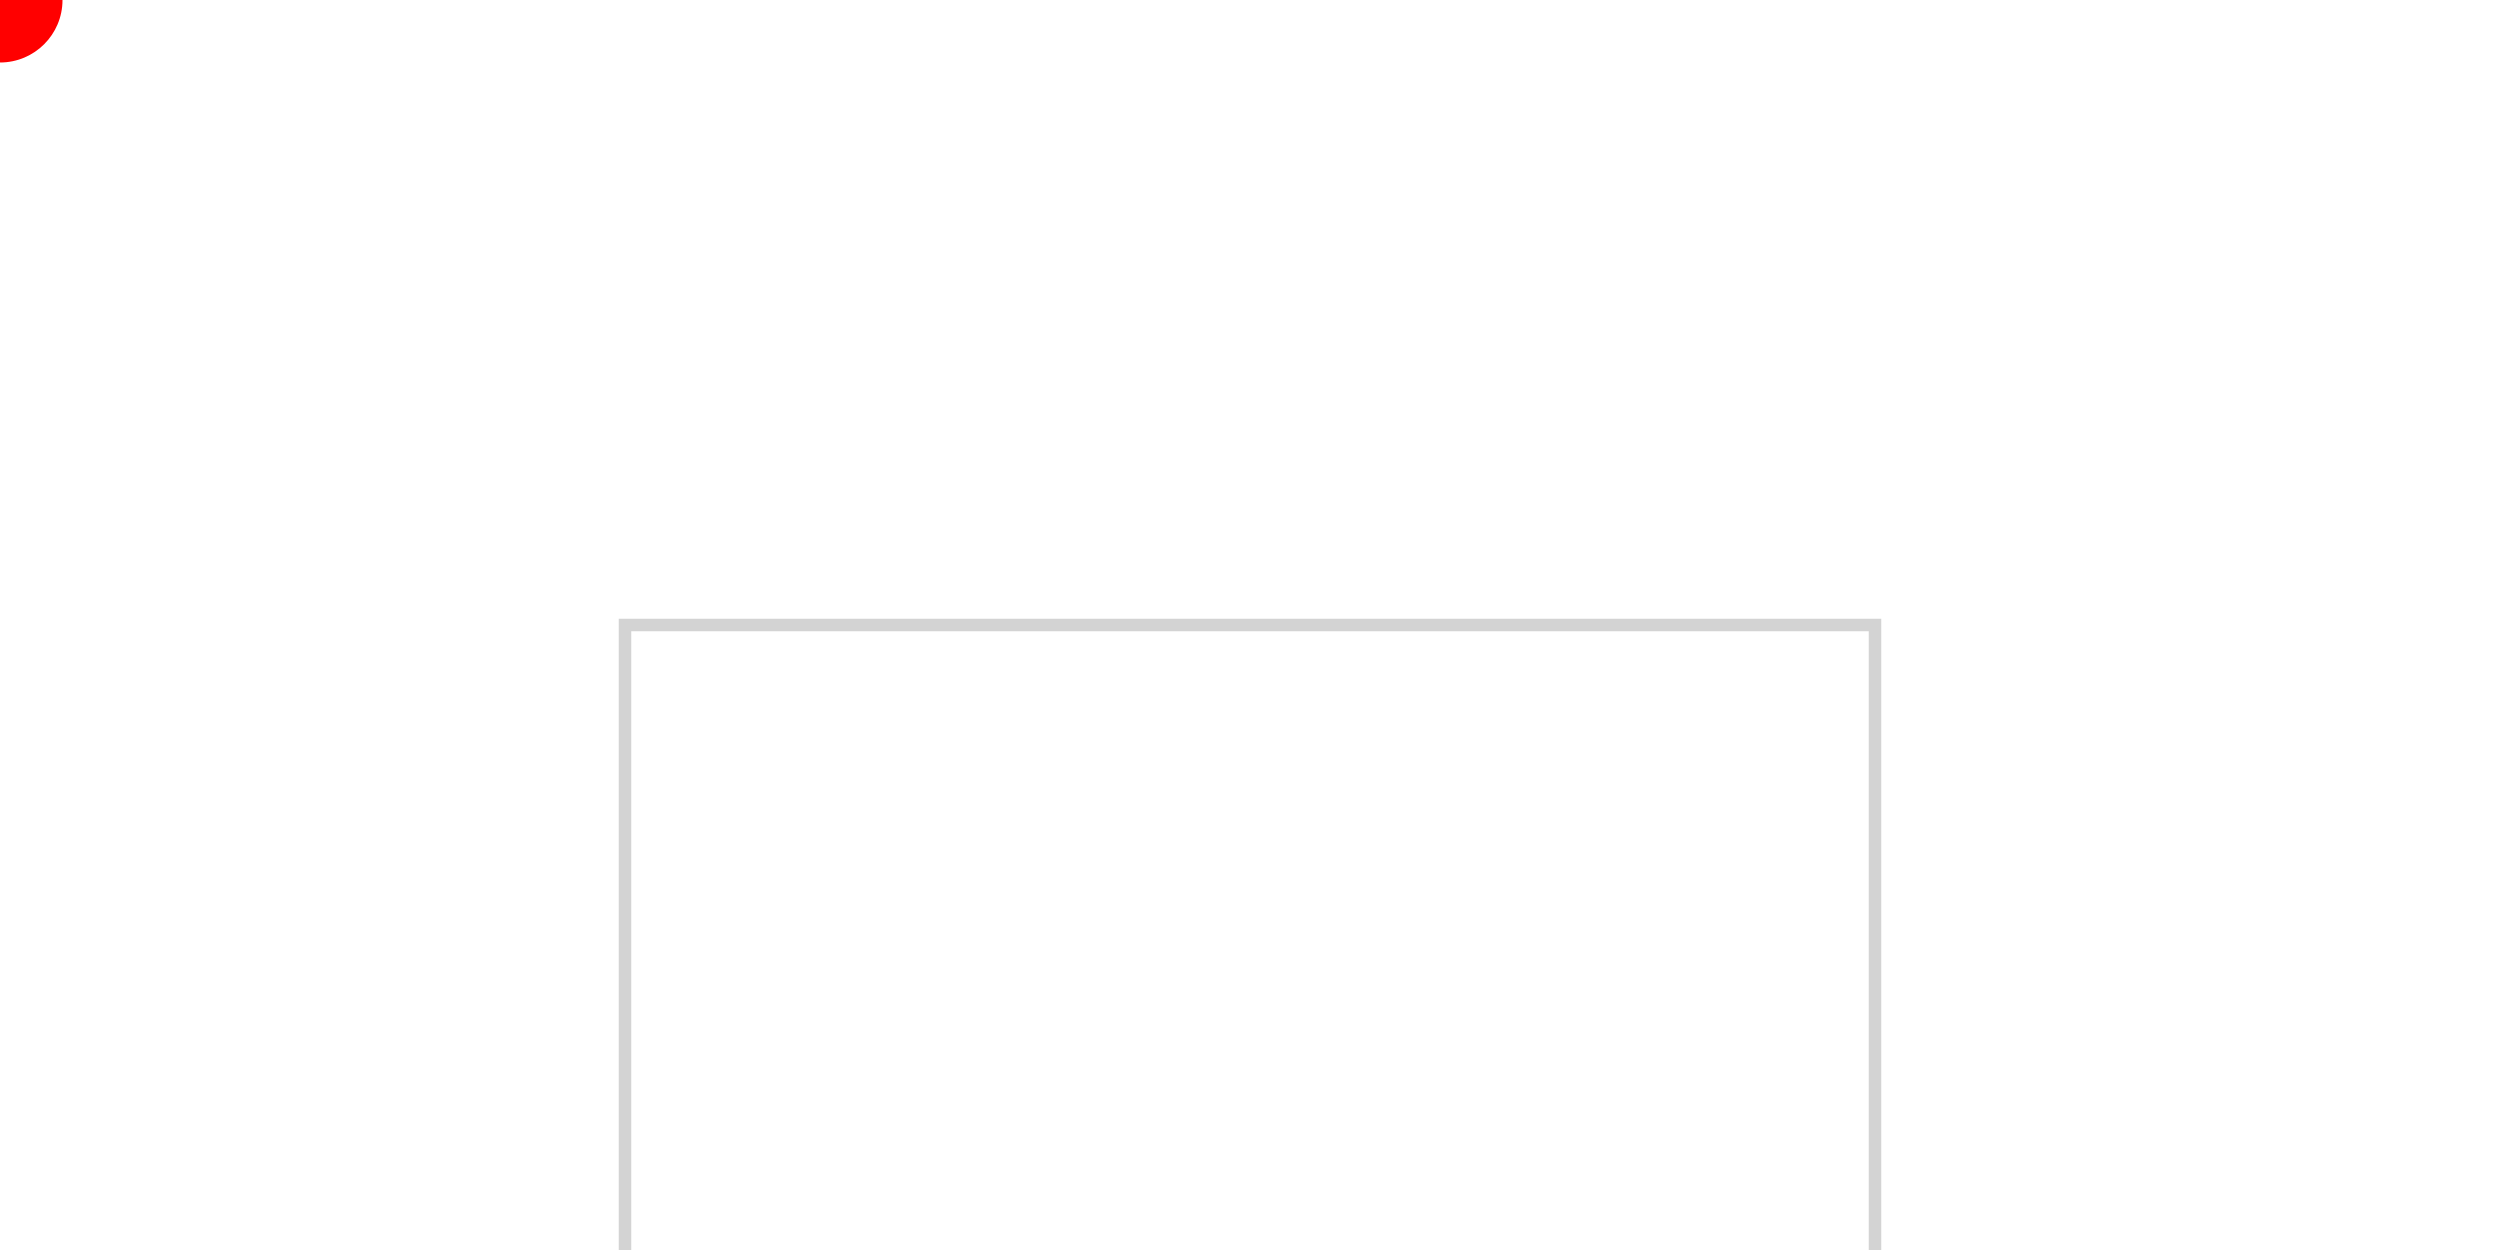
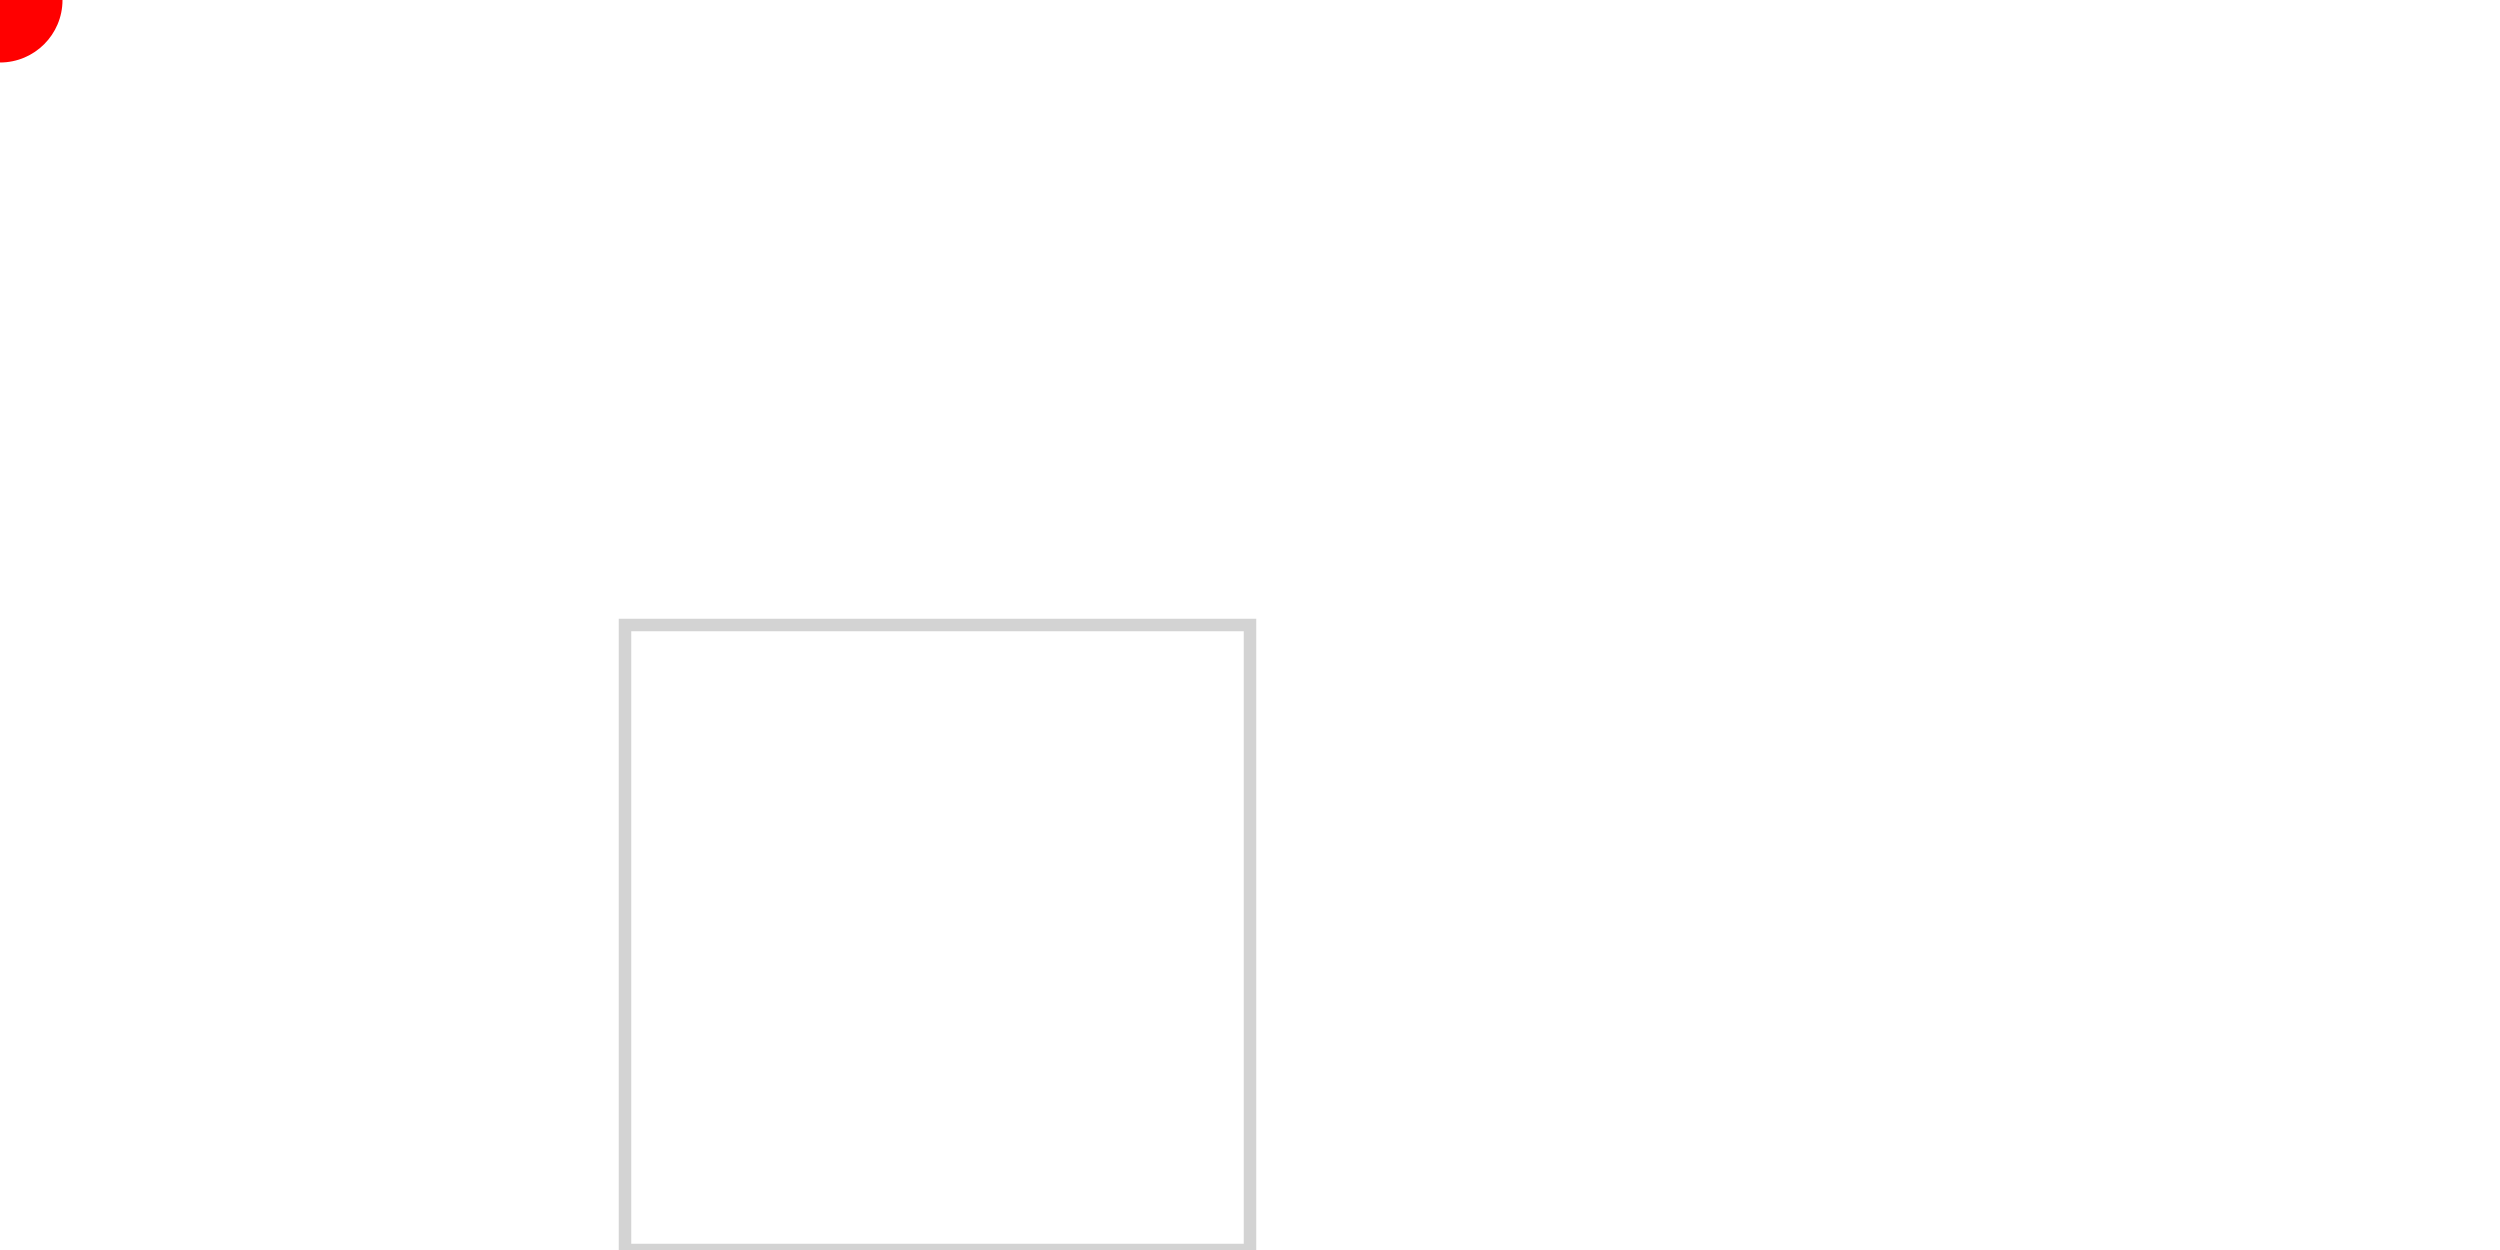
<svg xmlns="http://www.w3.org/2000/svg" viewBox="0 0 200 100" version="1.1">
-   <path fill="none" stroke="lightgrey" d="M50,50 150,50 150,150 50,150 z" />
+   <path fill="none" stroke="lightgrey" d="M50,50 100,50 100,100 50,100 z" />
  <circle r="5" fill="red">
-     <animateMotion dur="20s" repeatCount="indefinite" path="M50,50 150,50 150,150 50,150 z" />
+     <animateMotion dur="20s" repeatCount="indefinite" path="M50,50 100,50 100,100 50,100 z" />
  </circle>
</svg>
